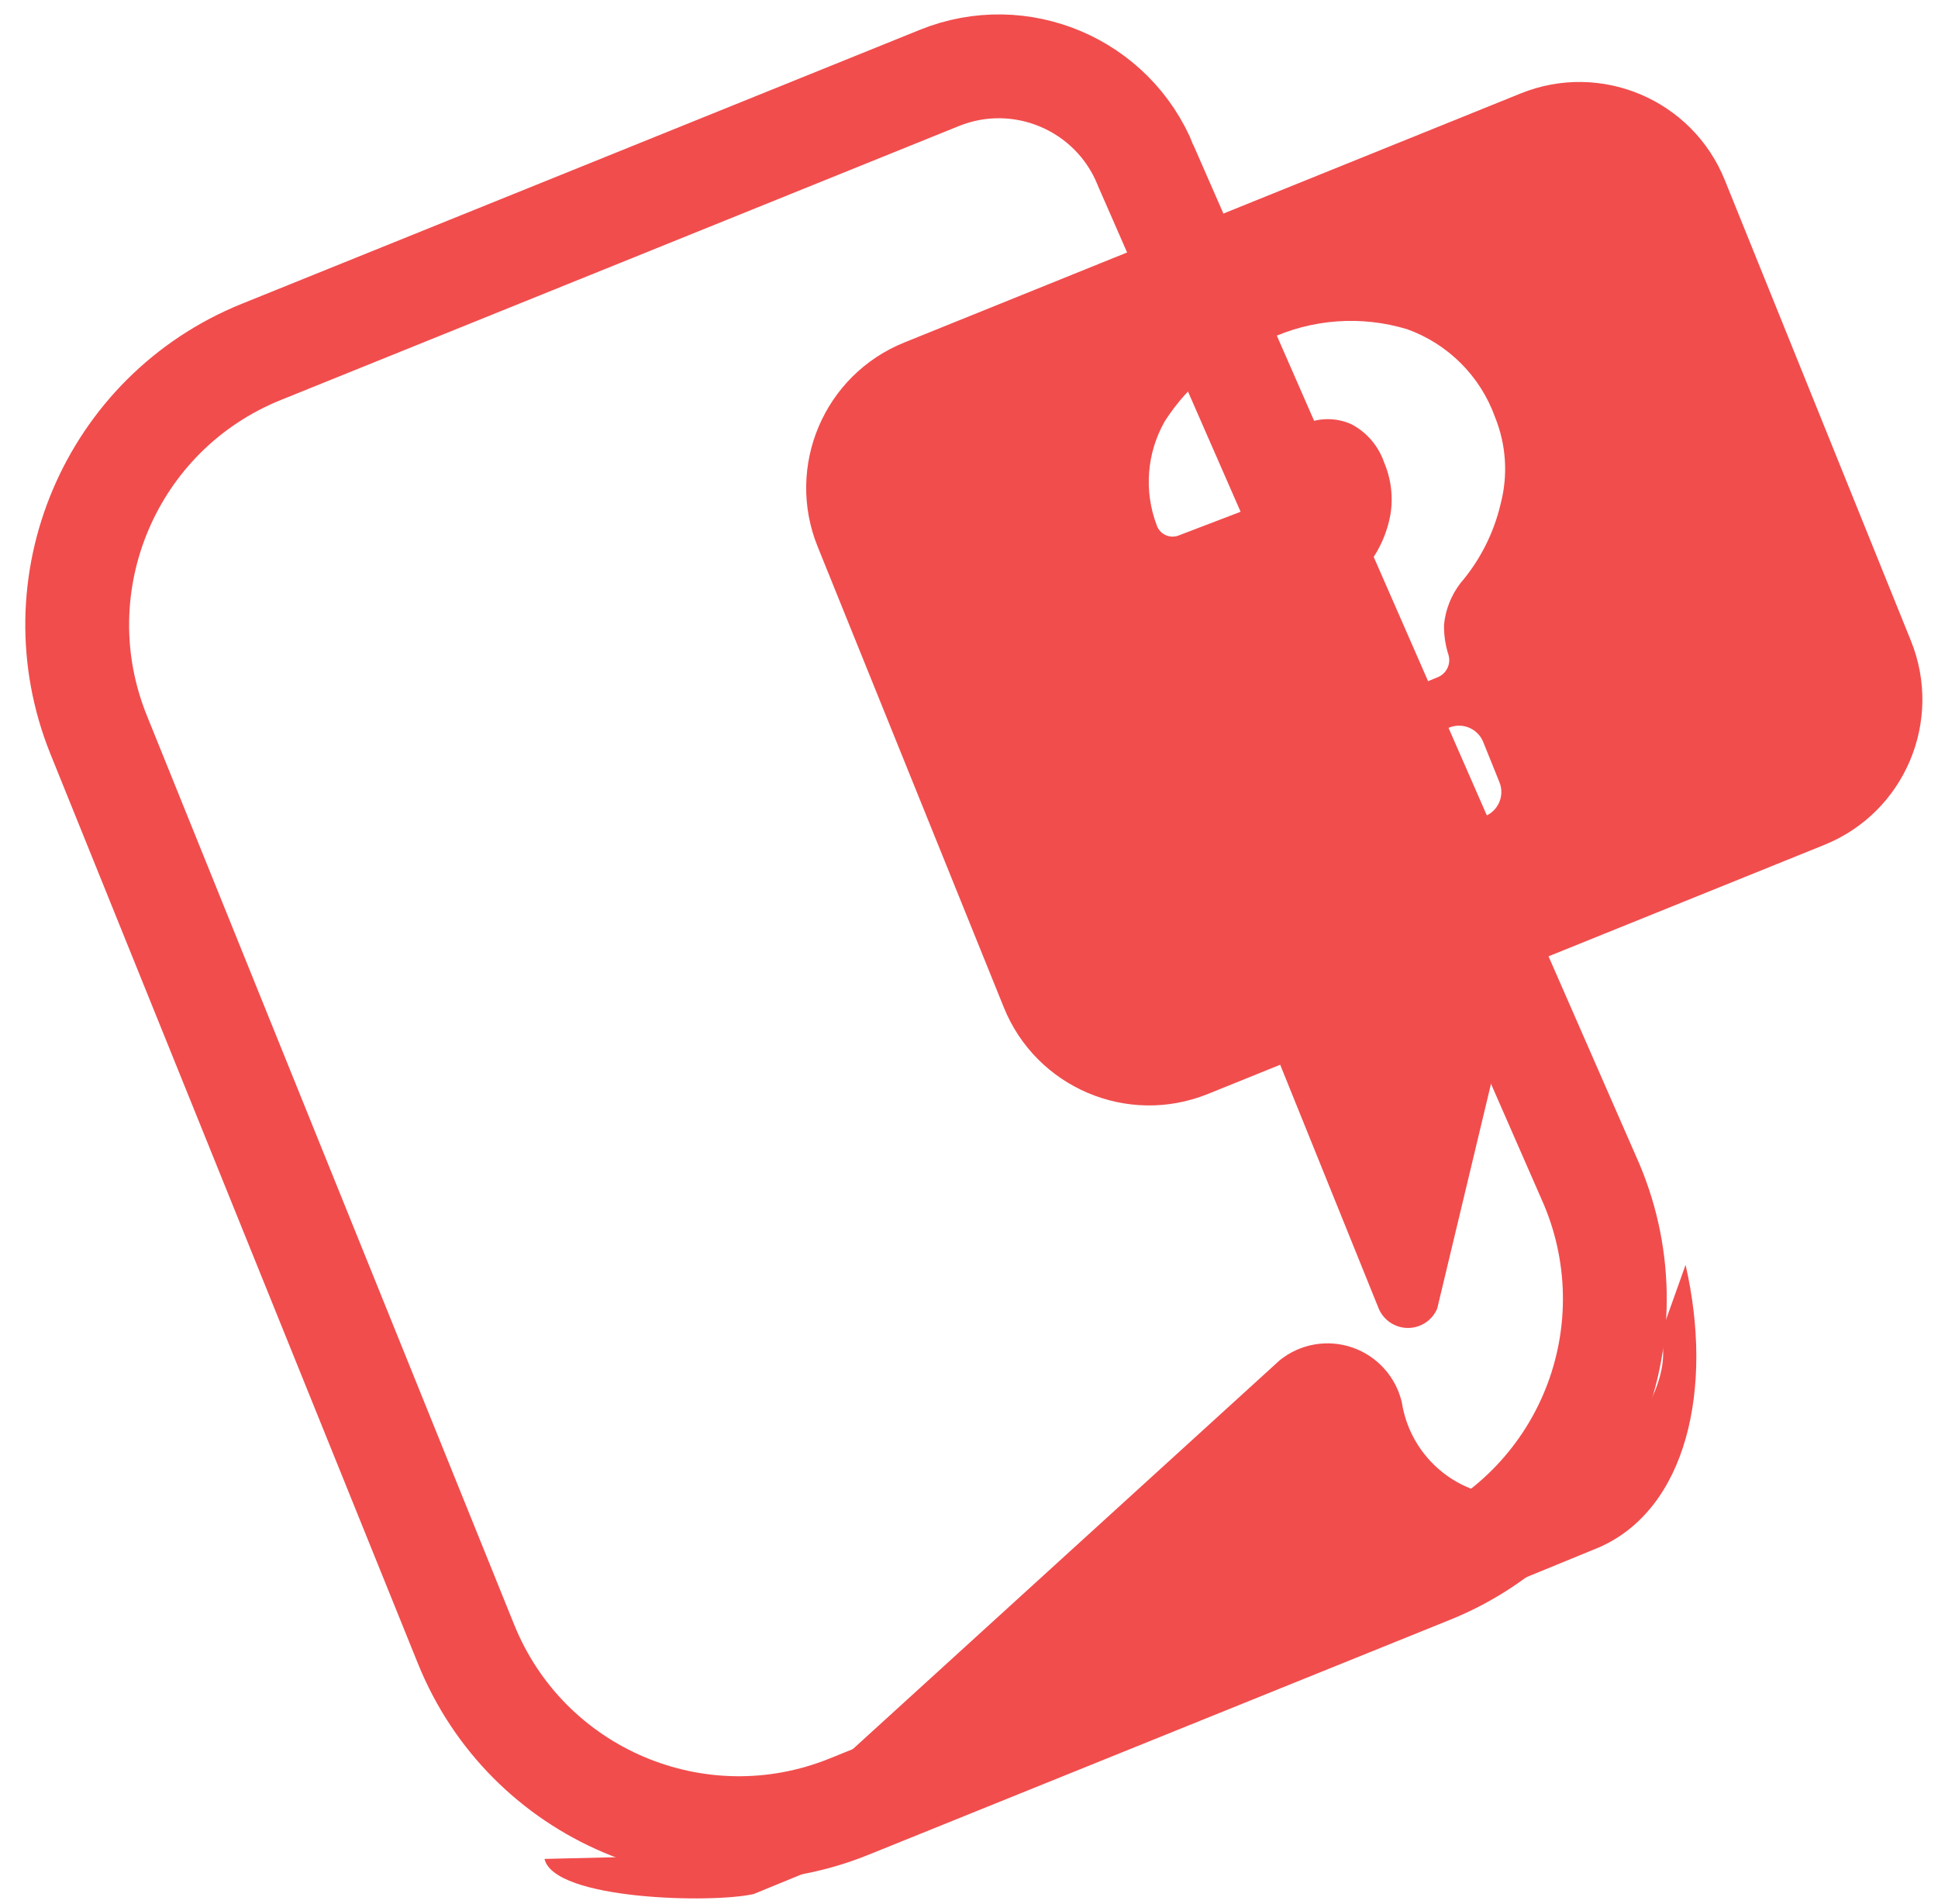
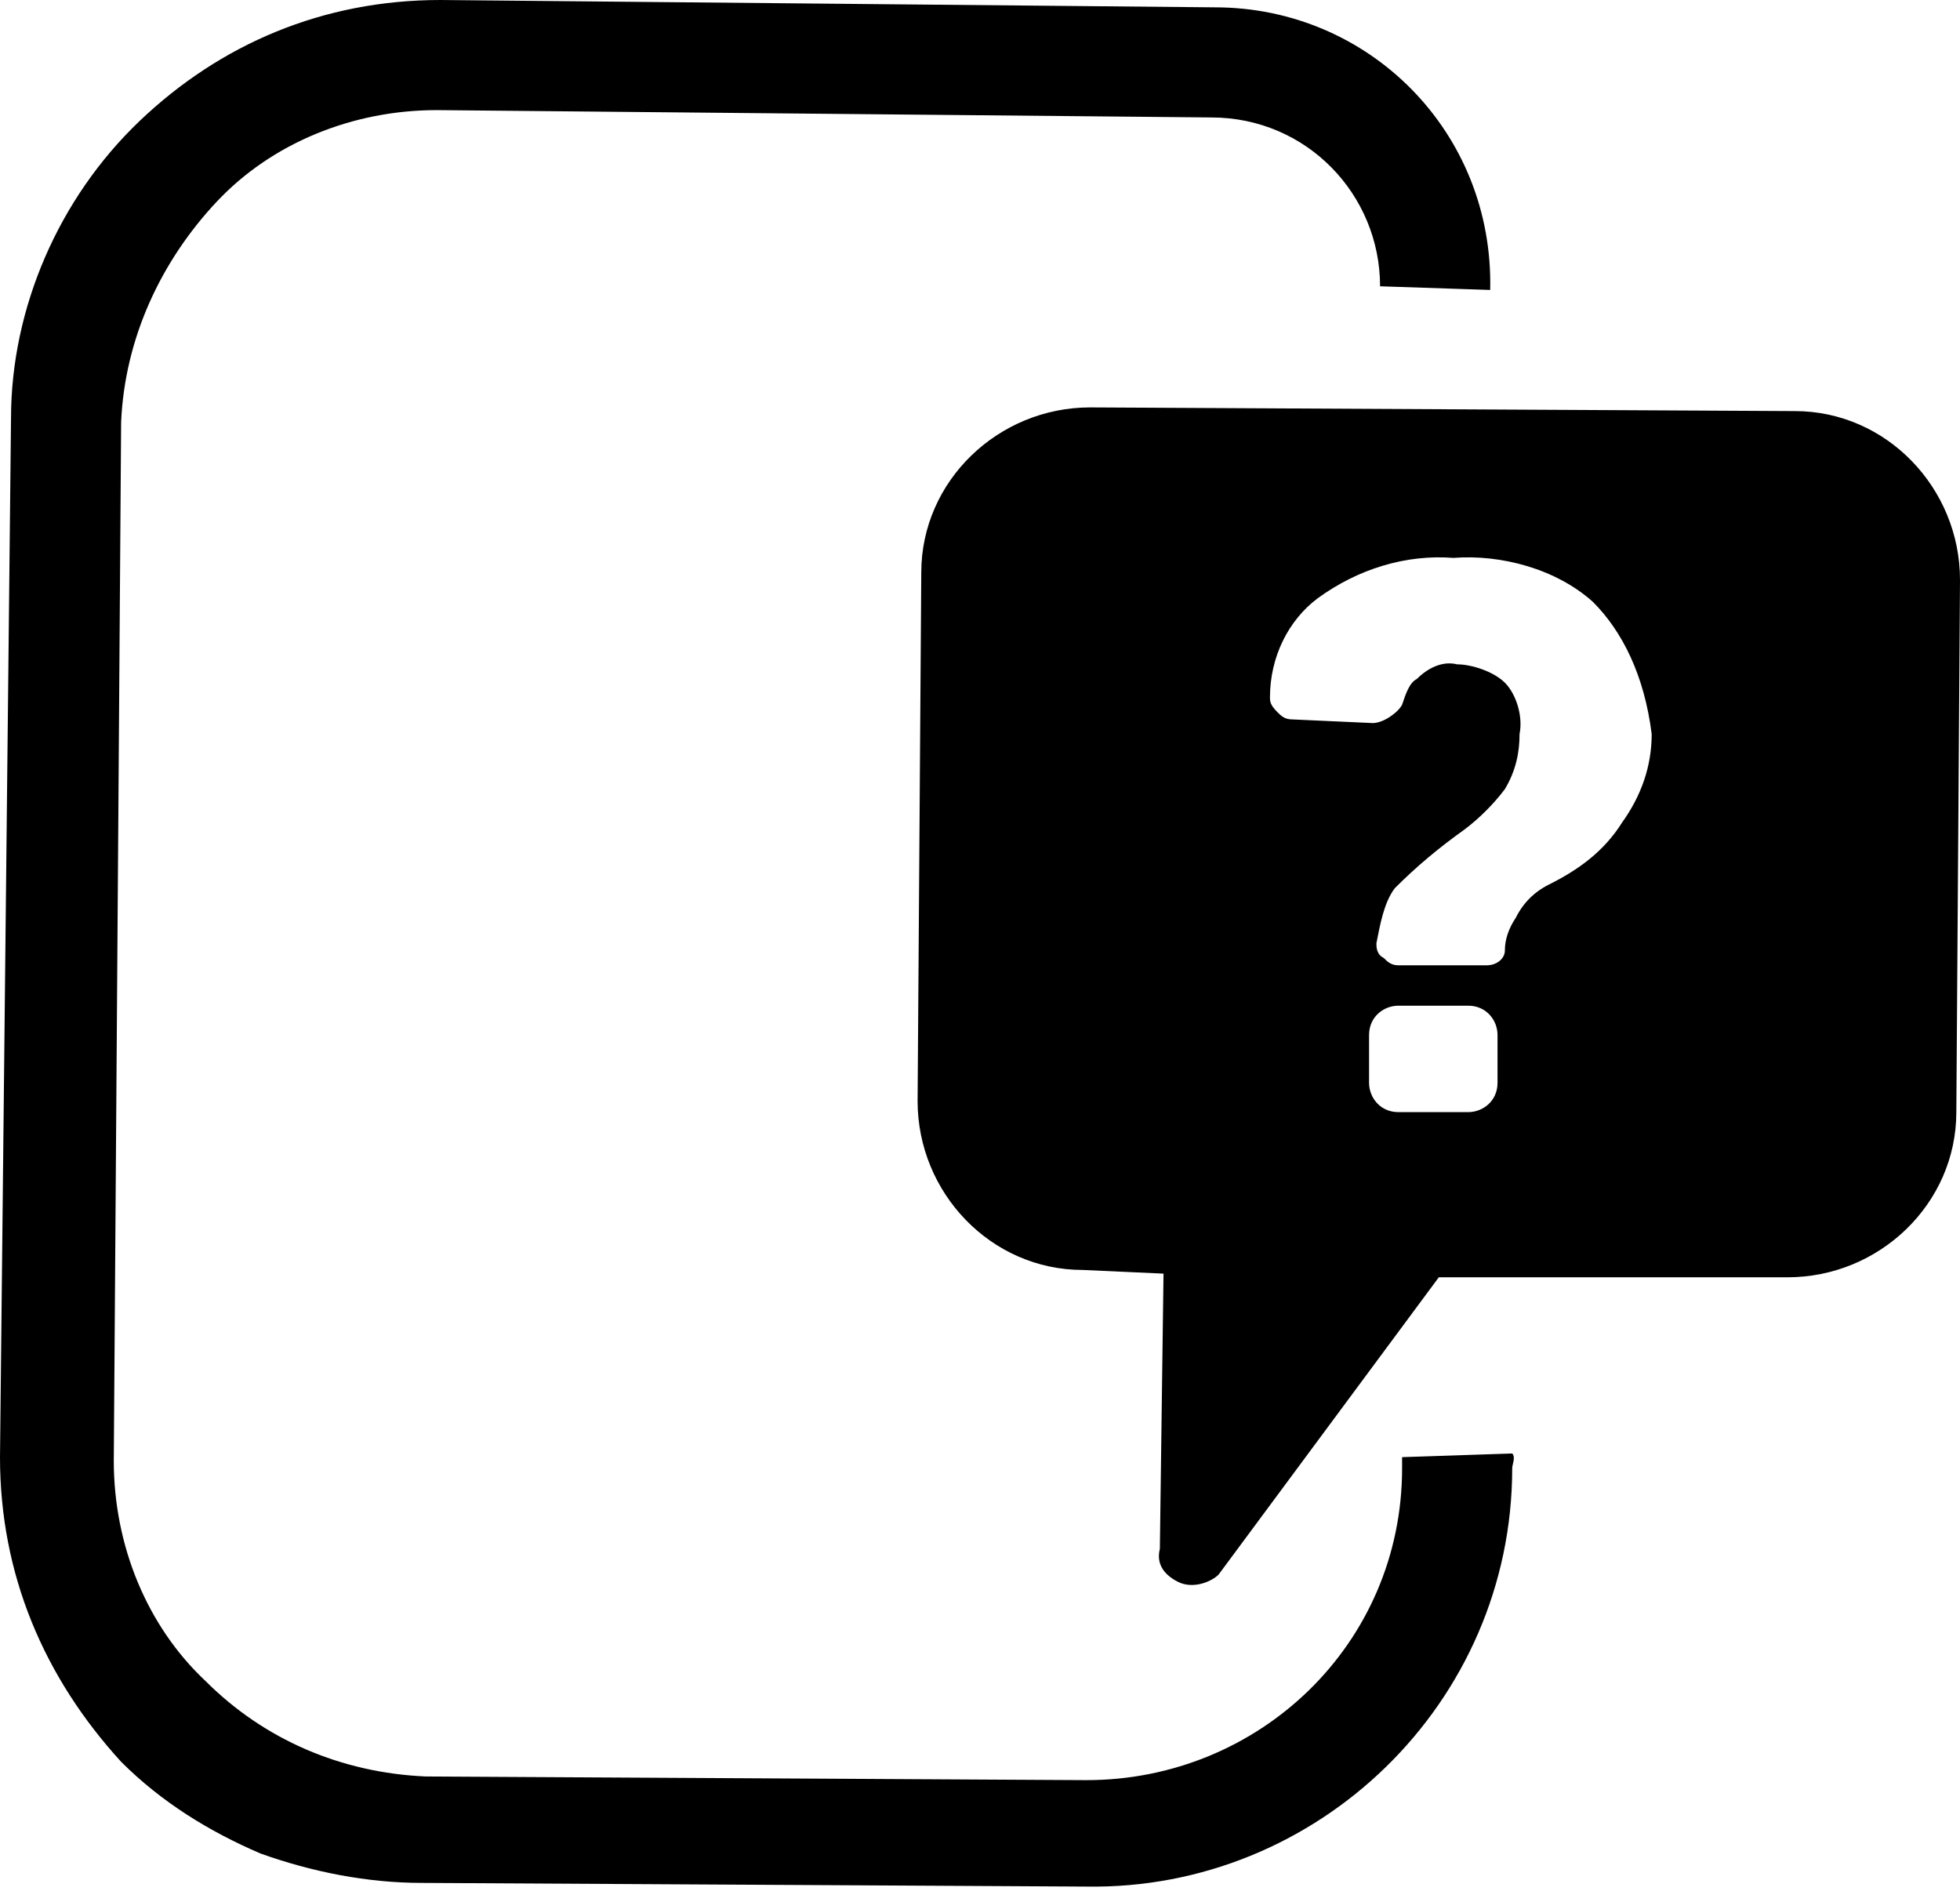
- <svg xmlns="http://www.w3.org/2000/svg" width="56" height="55" viewBox="0 0 56 55">
-   <g fill="none" fill-rule="evenodd">
-     <path fill="#F14D4D" fill-rule="nonzero" d="M55.218 18.516a4.529 4.529 0 0 1-2.502 5.896l-8.834 3.569-2.353 9.831a.918.918 0 0 1-1.695-.014l-2.842-7.033-2.091.845a4.529 4.529 0 0 1-5.896-2.504l-5.379-13.313a4.529 4.529 0 0 1 2.502-5.896l17.816-7.198a4.529 4.529 0 0 1 5.895 2.503l5.379 13.314zm-12.36 2.922a.754.754 0 0 0-.98-.416l-1.792.723a.754.754 0 0 0-.416.982l.47 1.163a.754.754 0 0 0 .981.417l1.79-.724a.754.754 0 0 0 .417-.981l-.47-1.164zM40.663 9.513a5.605 5.605 0 0 0-4.016.294 5.829 5.829 0 0 0-2.989 2.364 3.534 3.534 0 0 0-.234 3.004.483.483 0 0 0 .634.297l2.052-.785a.79.79 0 0 0 .52-.807c-.035-.273.012-.55.134-.797.182-.37.496-.659.88-.807.445-.213.96-.22 1.41-.017.442.234.778.628.94 1.1.203.475.267.998.184 1.508-.09.504-.295.98-.6 1.392a7.567 7.567 0 0 0-1.08 2.215 3.216 3.216 0 0 0 .139 1.634.536.536 0 0 0 .717.345l2.184-.882a.536.536 0 0 0 .319-.643 2.657 2.657 0 0 1-.13-.888c.044-.432.208-.843.472-1.188a5.418 5.418 0 0 0 1.163-2.293 3.982 3.982 0 0 0-.16-2.502 4.214 4.214 0 0 0-2.539-2.544z" />
-     <path stroke="#F14D4D" stroke-width="3" d="M33.106 4.781l.017.04 12.791 29.22a8.5 8.5 0 0 1-4.568 11.368l-16.814 6.793a8.5 8.5 0 0 1-11.065-4.697L2.852 21.234A8.5 8.5 0 0 1 7.55 10.168l9.829-3.97 9.767-3.947a4.58 4.58 0 0 1 5.961 2.53z" />
-     <path fill="#F14D4D" d="M21.307 53.577l15.672-14.274a2.199 2.199 0 0 1 2.098-.368 2.21 2.21 0 0 1 1.43 1.584 3.208 3.208 0 0 0 2.153 2.551c1.138.38 3.02-.164 3.876-1.004.856-.84 1.8-2.344 1.446-3.491l.724-2.027c.821 3.582.026 7.06-2.507 8.165l-24.42 10.013c-1.185.274-5.77.175-6.045-1.014l5.573-.135z" />
-   </g>
+ <svg xmlns="http://www.w3.org/2000/svg" version="1.1" id="Layer_1" x="0px" y="0px" viewBox="0 0 53.4 51.5" style="enable-background:new 0 0 53.4 51.5;" xml:space="preserve">
+   <path id="SVGID_1_" d="M43.4,16.4c-1-0.9-2.5-1.3-3.8-1.2c-1.3-0.1-2.6,0.3-3.7,1.1c-0.8,0.6-1.3,1.6-1.3,2.7c0,0.1,0,0.2,0.2,0.4  c0.1,0.1,0.2,0.2,0.4,0.2l2.2,0.1c0.3,0,0.7-0.3,0.8-0.5c0.1-0.3,0.2-0.6,0.4-0.7c0.3-0.3,0.7-0.5,1.1-0.4c0.4,0,1,0.2,1.3,0.5  c0.3,0.3,0.5,0.9,0.4,1.4c0,0.5-0.1,1-0.4,1.5c-0.3,0.4-0.7,0.8-1.1,1.1c-0.7,0.5-1.3,1-1.9,1.6c-0.3,0.4-0.4,1-0.5,1.5  c0,0.1,0,0.3,0.2,0.4c0.1,0.1,0.2,0.2,0.4,0.2l2.4,0c0.3,0,0.5-0.2,0.5-0.4c0-0.3,0.1-0.6,0.3-0.9c0.2-0.4,0.5-0.7,0.9-0.9  c0.8-0.4,1.5-0.9,2-1.7c0.5-0.7,0.8-1.5,0.8-2.4C44.8,18.4,44.2,17.2,43.4,16.4z M40.8,28.2c0-0.4-0.3-0.8-0.8-0.8l-1.9,0  c-0.4,0-0.8,0.3-0.8,0.8l0,1.3c0,0.4,0.3,0.8,0.8,0.8l1.9,0c0.4,0,0.8-0.3,0.8-0.8L40.8,28.2z M53.3,30.3c0,2.5-2.1,4.5-4.6,4.5  l-9.5,0l-6,8.1c-0.2,0.2-0.7,0.4-1.1,0.2c-0.4-0.2-0.6-0.5-0.5-0.9l0.1-7.5l-2.2-0.1c-2.5,0-4.5-2.1-4.5-4.6l0.1-14.4  c0-2.5,2.1-4.5,4.6-4.5l19.2,0.1c2.5,0,4.5,2.1,4.5,4.6L53.3,30.3z" />
+   <path id="SVGID_3_" d="M7.1,50.5c-1.4-0.6-2.7-1.4-3.8-2.5C1.2,45.7,0,42.9,0,39.7l0.3-28.3c0-3,1.3-6,3.5-8.1S8.8,0,12,0l21.1,0.2  c4.2,0,7.6,3.4,7.5,7.7l-3-0.1c0-2.5-2-4.6-4.6-4.6L11.9,3c-2.3,0-4.5,0.9-6,2.5s-2.5,3.7-2.6,6L3.1,39.8c0,2.3,0.9,4.5,2.5,6  c1.6,1.6,3.7,2.5,6,2.6l18,0.1c4.7,0,8.6-3.7,8.6-8.5c0-0.1,0-0.2,0-0.3l3-0.1c0.1,0.1,0,0.3,0,0.4c0,6.4-5.3,11.5-11.6,11.4  l-18.1-0.1C10,51.3,8.5,51,7.1,50.5z" />
</svg>
